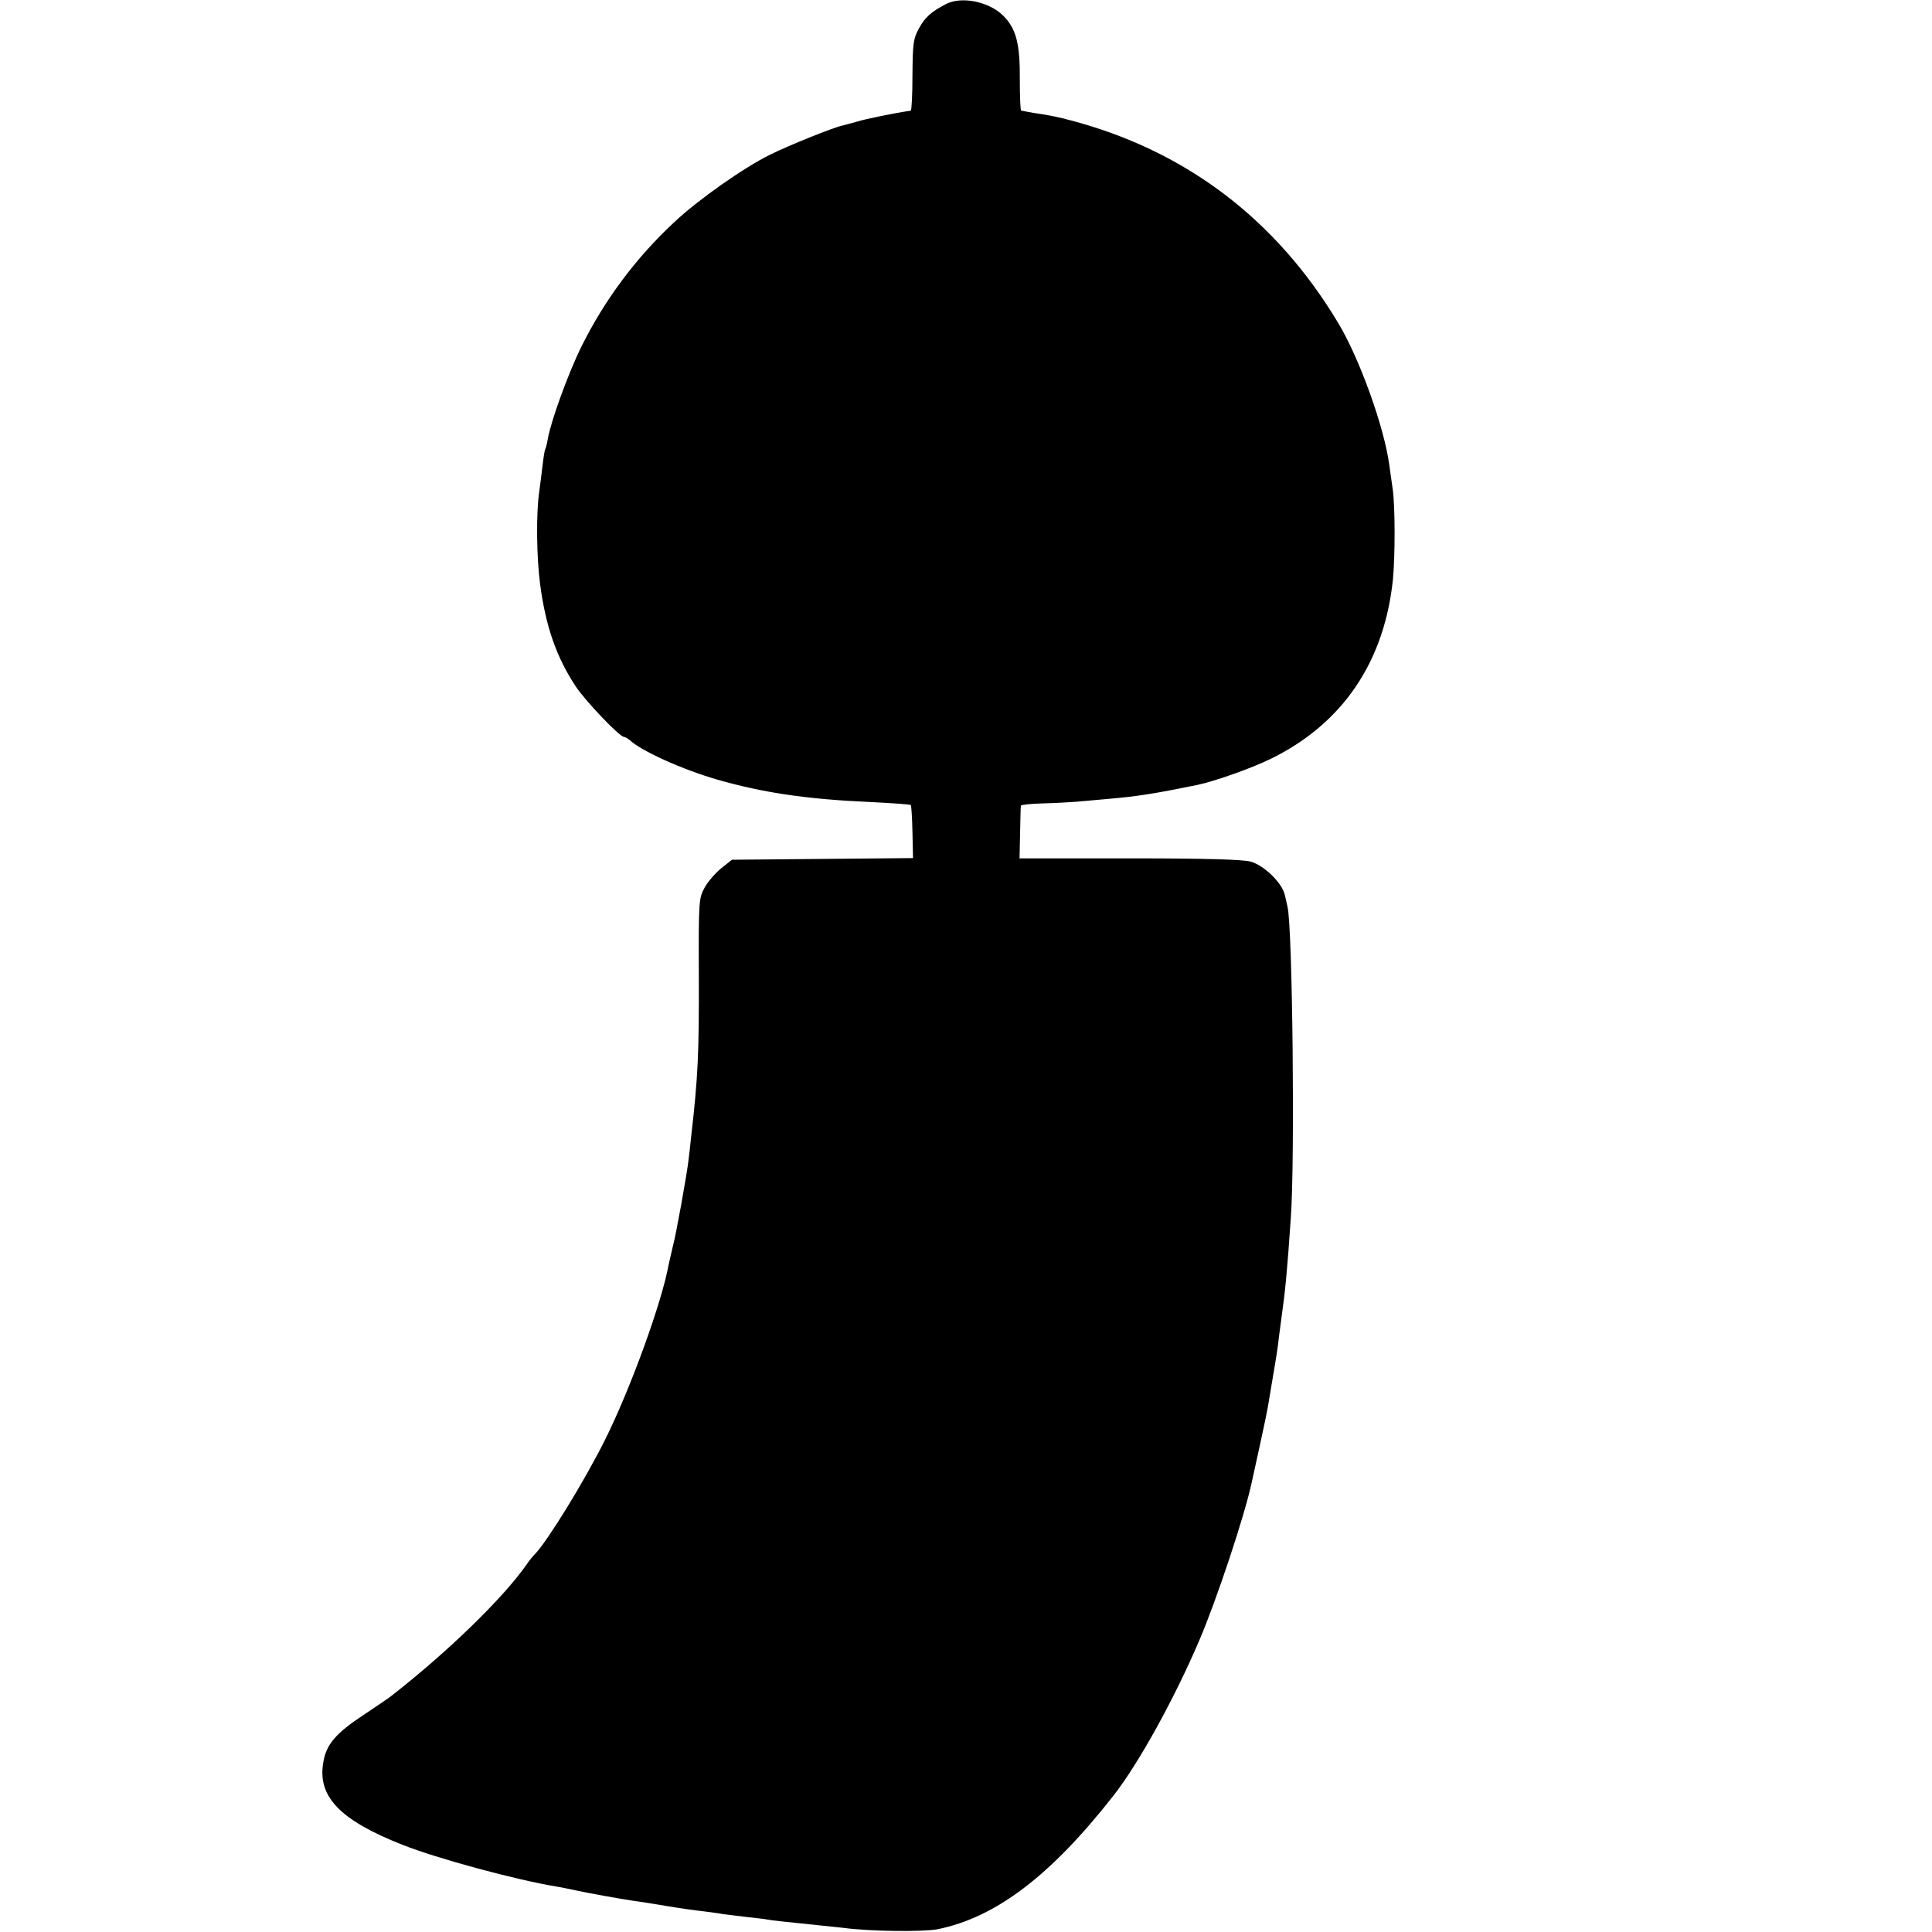
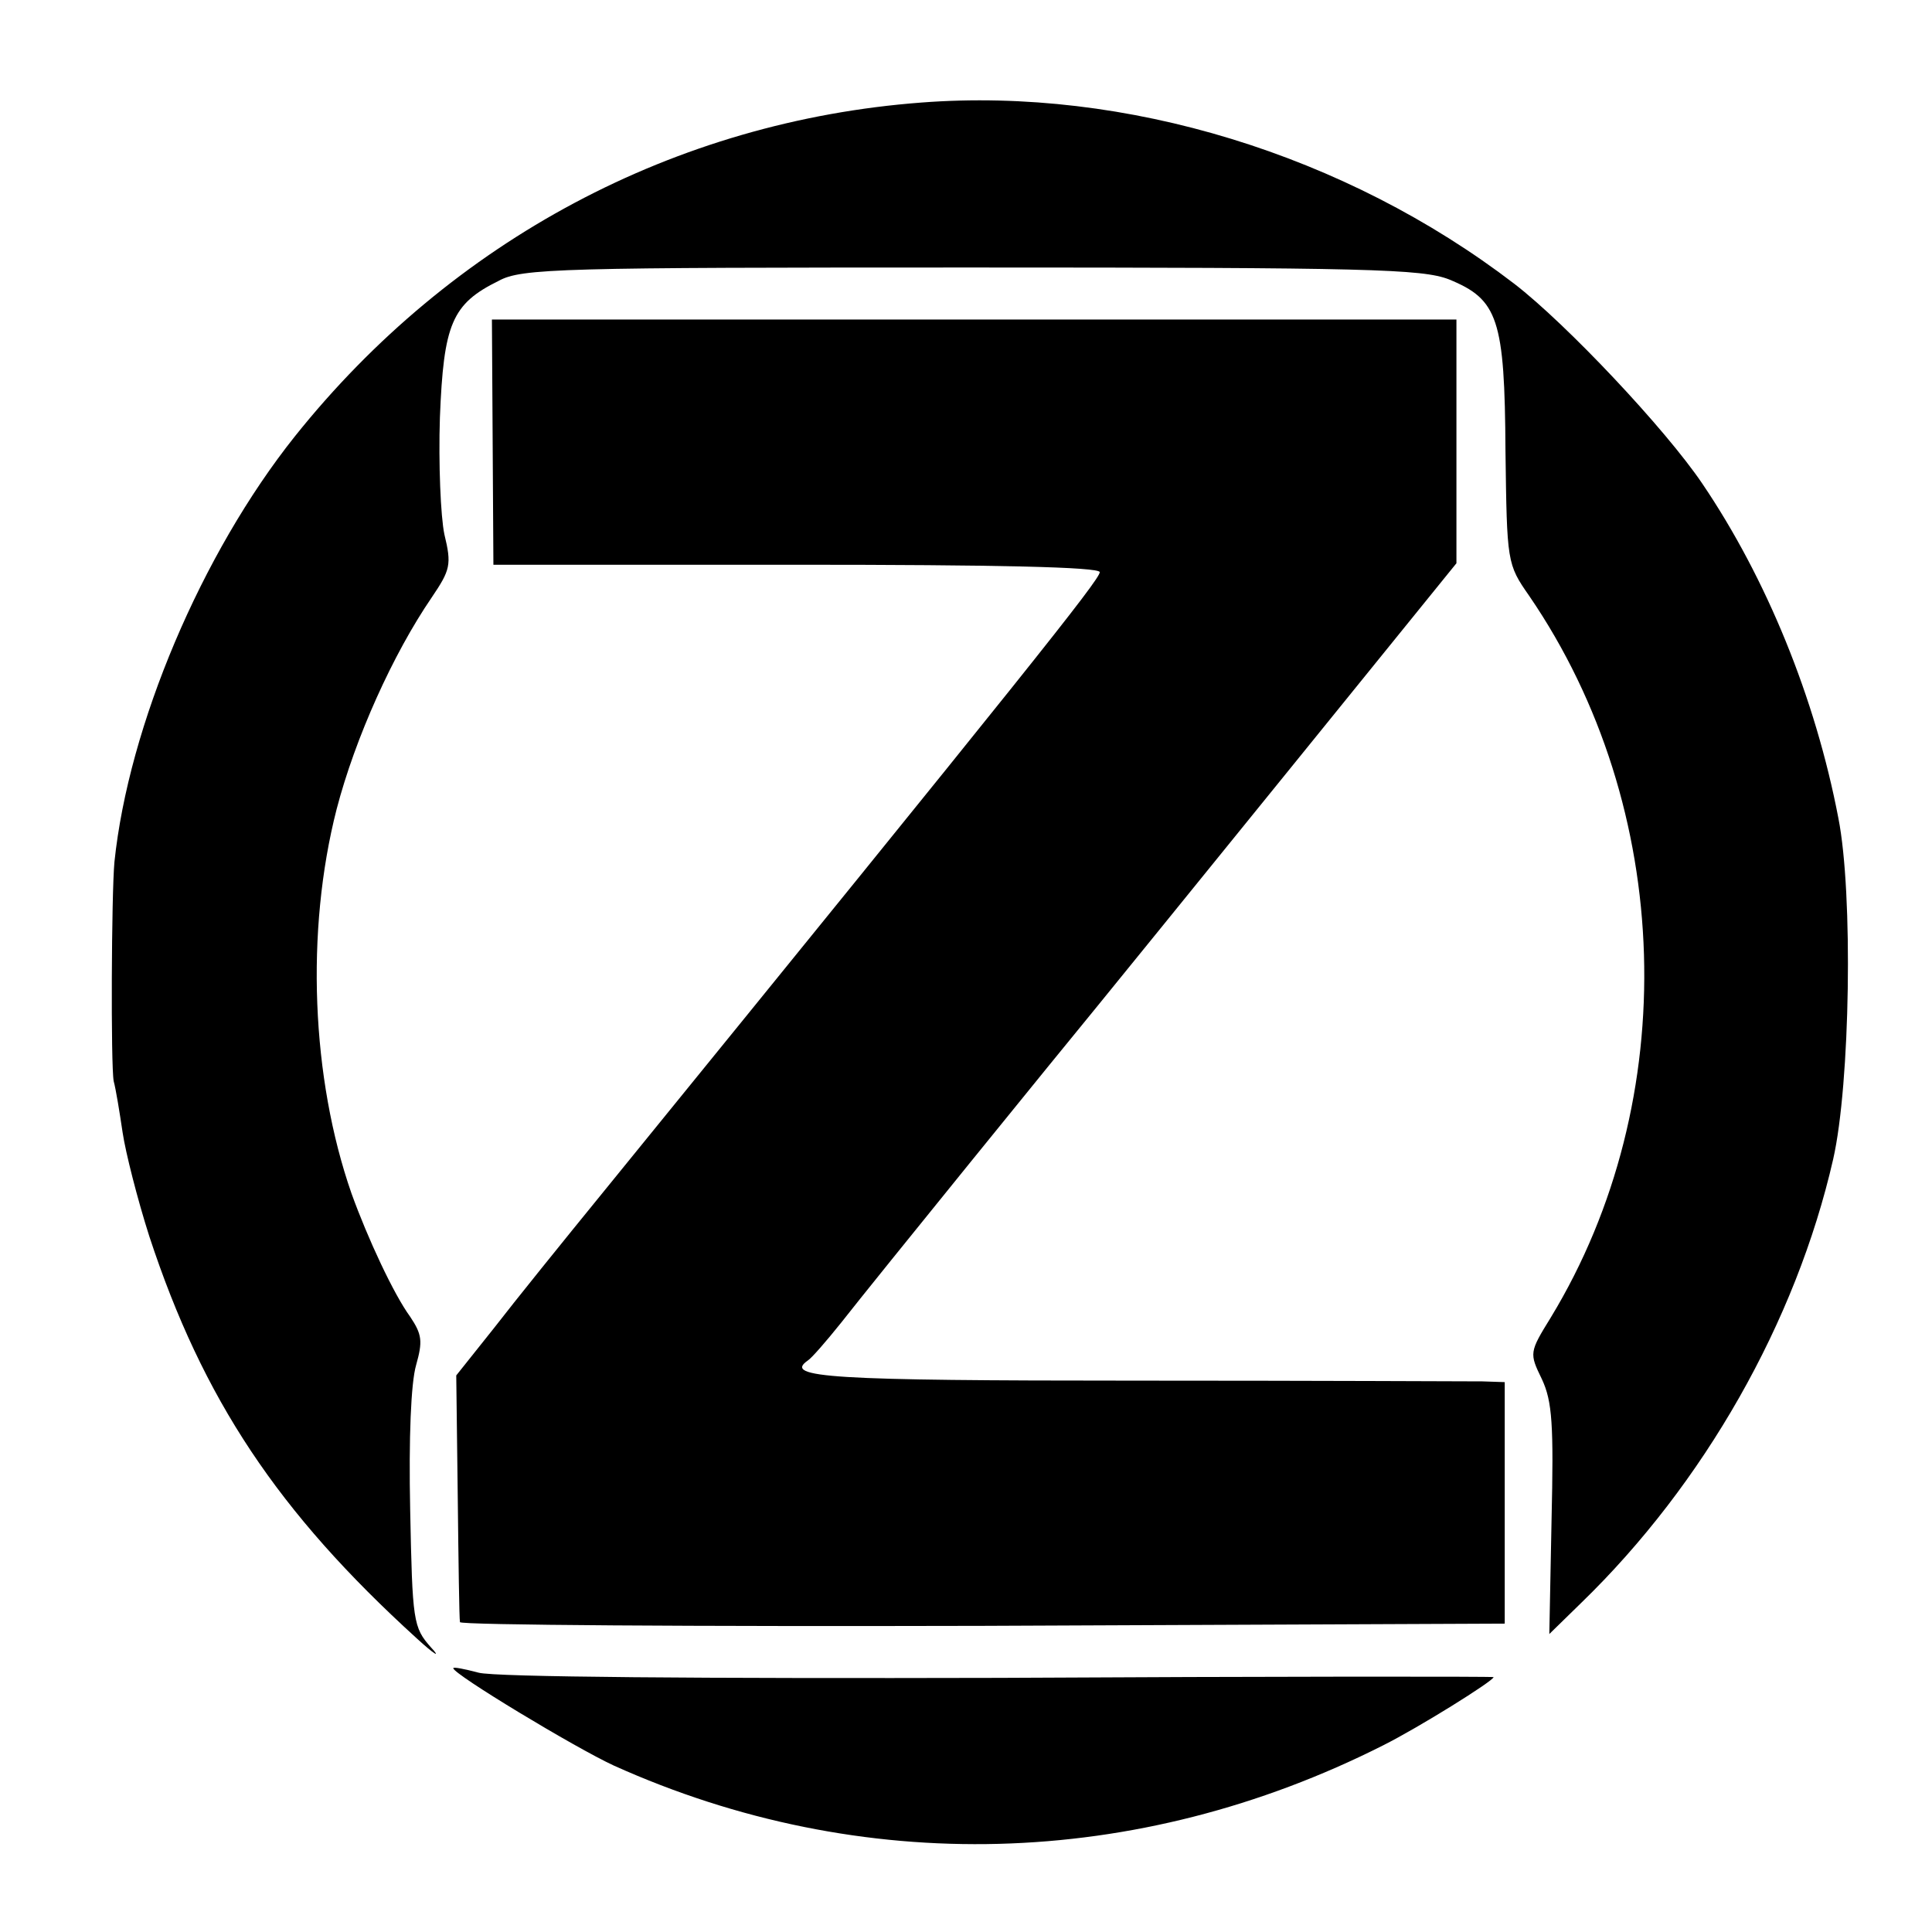
- <svg xmlns="http://www.w3.org/2000/svg" version="1.0" width="700pt" height="700pt" viewBox="0 0 700 700" preserveAspectRatio="xMidYMid meet">
-   <g transform="translate(0,700) scale(0.1,-0.1)" fill="#000000" stroke="none">
-     <path d="M3427 6985 c-52 -27 -75 -47 -97 -87 -21 -38 -23 -54 -24 -170 0 -70 -3 -128 -6 -129 -51 -7 -165 -30 -196 -40 -17 -5 -41 -11 -52 -14 -31 -6 -197 -73 -263 -106 -95 -47 -260 -163 -345 -243 -139 -129 -253 -282 -336 -449 -48 -96 -111 -270 -123 -336 -3 -19 -8 -37 -10 -40 -2 -4 -6 -29 -9 -56 -3 -28 -9 -70 -12 -95 -12 -77 -10 -241 3 -337 20 -153 60 -266 129 -370 35 -53 159 -183 175 -183 4 0 14 -6 21 -12 44 -40 190 -106 318 -143 164 -47 324 -71 555 -81 77 -4 142 -8 145 -11 2 -2 5 -46 6 -98 l2 -94 -328 -3 -328 -3 -39 -31 c-21 -17 -48 -48 -60 -70 -21 -38 -22 -48 -21 -314 1 -285 -3 -374 -28 -590 -3 -30 -7 -66 -9 -80 -5 -49 -46 -276 -57 -315 -5 -22 -12 -51 -15 -65 -24 -136 -138 -451 -232 -639 -74 -148 -208 -366 -253 -412 -8 -8 -21 -24 -29 -36 -84 -121 -283 -315 -489 -476 -8 -7 -54 -38 -102 -70 -100 -66 -135 -106 -146 -169 -24 -126 58 -212 286 -302 126 -50 414 -128 562 -152 14 -2 45 -9 70 -14 46 -10 152 -29 205 -37 17 -2 68 -10 115 -18 47 -8 109 -17 139 -20 30 -4 61 -8 70 -10 9 -1 45 -6 81 -10 36 -4 72 -8 81 -10 15 -3 62 -8 189 -21 30 -3 69 -7 86 -9 94 -13 289 -15 341 -5 212 43 411 195 638 485 90 115 220 350 310 561 62 144 165 454 190 572 2 9 15 69 29 132 14 63 28 131 31 150 3 19 10 60 15 90 15 88 19 112 25 165 4 28 8 61 10 75 11 78 19 155 32 350 15 210 6 1049 -12 1124 -1 6 -6 26 -10 44 -10 43 -74 106 -123 120 -27 8 -162 12 -439 12 l-399 0 2 93 c1 50 2 95 3 98 0 3 35 7 76 8 41 1 97 4 123 6 26 2 76 7 112 10 108 9 171 19 328 51 62 13 196 60 267 95 259 127 411 350 442 651 8 86 8 265 -1 326 -3 23 -9 61 -12 85 -18 138 -108 388 -185 516 -226 378 -556 627 -974 736 -33 9 -77 18 -98 21 -21 3 -46 7 -55 9 -9 2 -19 4 -22 4 -3 1 -5 51 -5 111 1 132 -13 186 -60 233 -51 51 -151 72 -208 42z" />
+ <svg xmlns="http://www.w3.org/2000/svg" version="1.0" width="260pt" height="260pt" viewBox="0 0 260 260" preserveAspectRatio="xMidYMid meet">
+   <g transform="translate(0,260) scale(0.1,-0.1)" fill="#000000" stroke="none">
+     <path d="M1240 2462 c-331 -25 -632 -185 -843 -449 -126 -158 -224 -390 -243 -573 -4 -43 -5 -274 -1 -295 3 -11 8 -42 12 -69 4 -27 20 -90 36 -140 72 -219 173 -371 360 -541 24 -22 33 -27 19 -12 -24 27 -25 35 -28 185 -2 97 1 171 8 195 9 32 8 41 -8 65 -22 30 -57 105 -79 166 -54 155 -62 353 -20 517 25 96 76 209 128 285 25 37 27 44 17 85 -5 24 -8 95 -6 157 5 126 16 153 79 184 31 17 83 18 636 18 533 0 607 -2 643 -16 66 -27 75 -53 76 -231 2 -150 2 -152 32 -195 195 -285 207 -678 29 -971 -29 -47 -29 -48 -12 -83 14 -30 16 -61 13 -190 l-3 -153 43 42 c165 160 289 378 339 597 23 101 27 358 7 459 -31 162 -97 323 -183 450 -50 74 -183 215 -253 269 -227 174 -523 265 -798 244z" />
+     <path d="M663 2005 l1 -165 408 0 c267 0 408 -3 408 -10 0 -10 -98 -133 -668 -834 -53 -65 -120 -148 -147 -183 l-51 -64 2 -162 c1 -89 2 -165 3 -170 0 -4 317 -6 703 -5 l703 3 0 163 0 162 -30 1 c-16 0 -227 1 -468 1 -410 0 -473 4 -440 27 5 3 25 26 45 51 47 60 302 374 344 425 18 22 134 165 258 318 l226 279 0 164 0 164 -649 0 -649 0 1 -165z" />
+     <path d="M610 355 c0 -8 164 -107 216 -131 333 -150 704 -140 1035 27 48 24 149 87 149 92 0 1 -300 1 -666 -1 -397 -1 -679 1 -700 7 -19 5 -34 8 -34 6z" />
  </g>
</svg>
